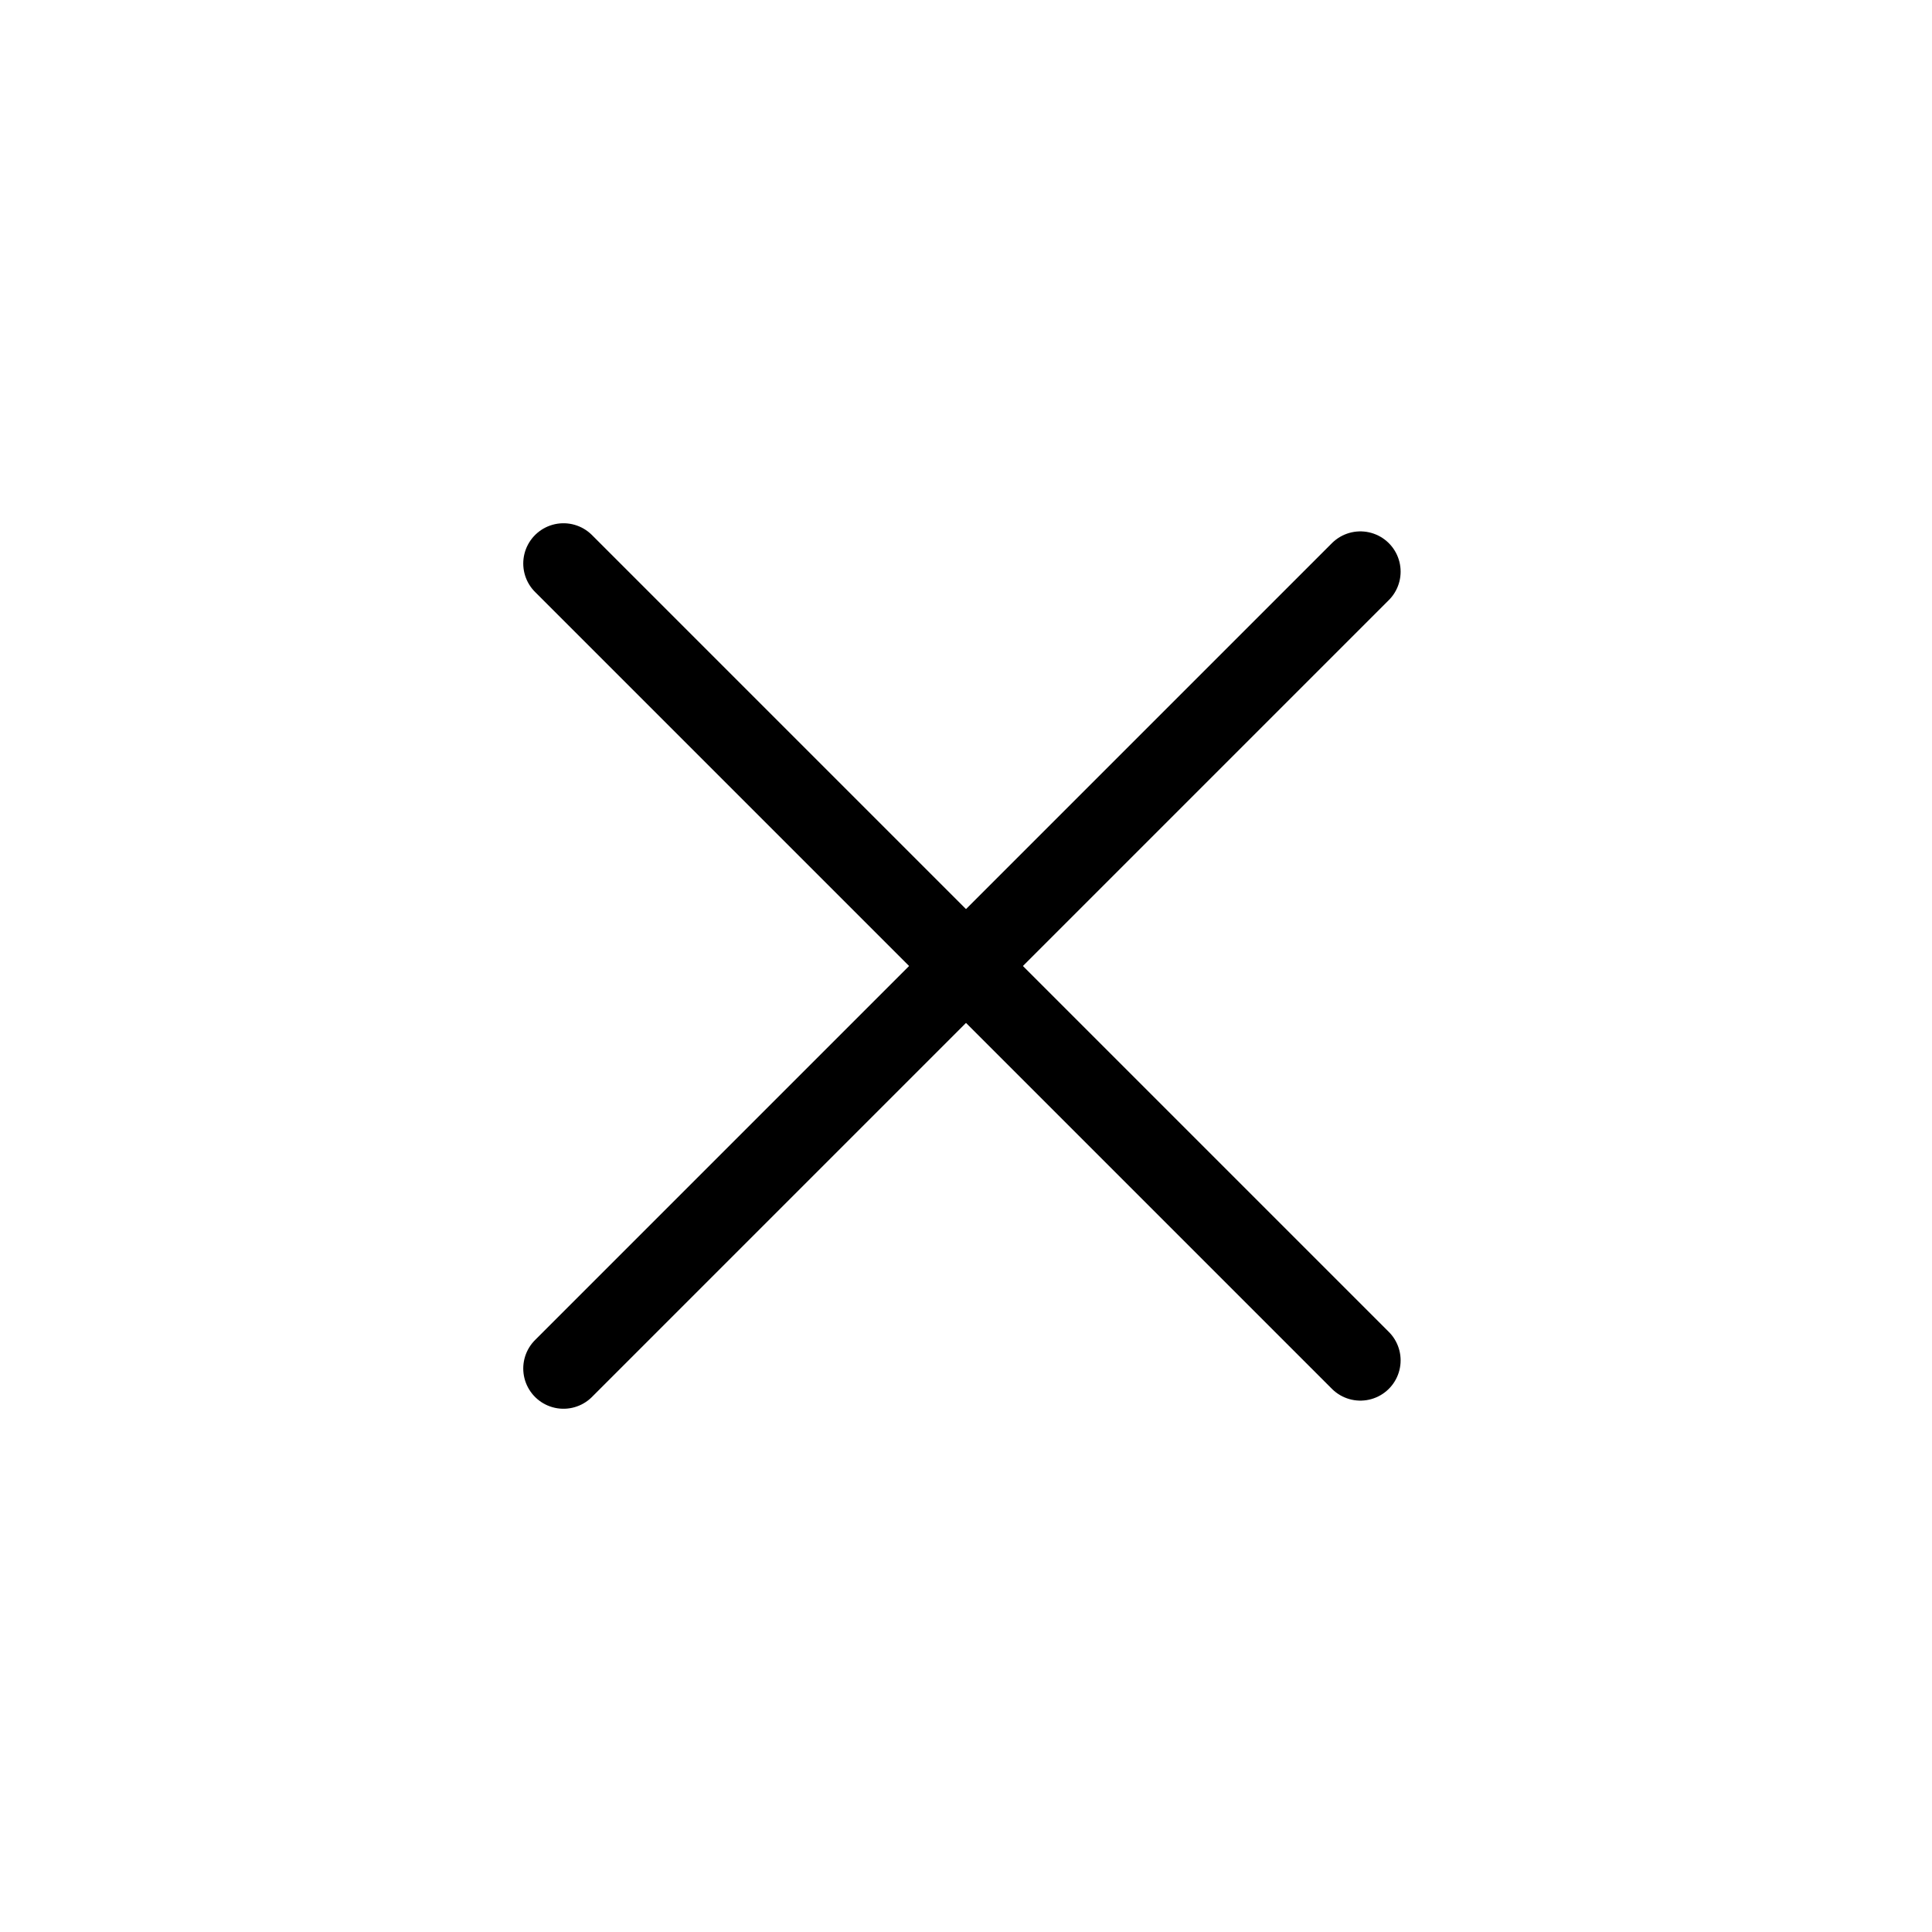
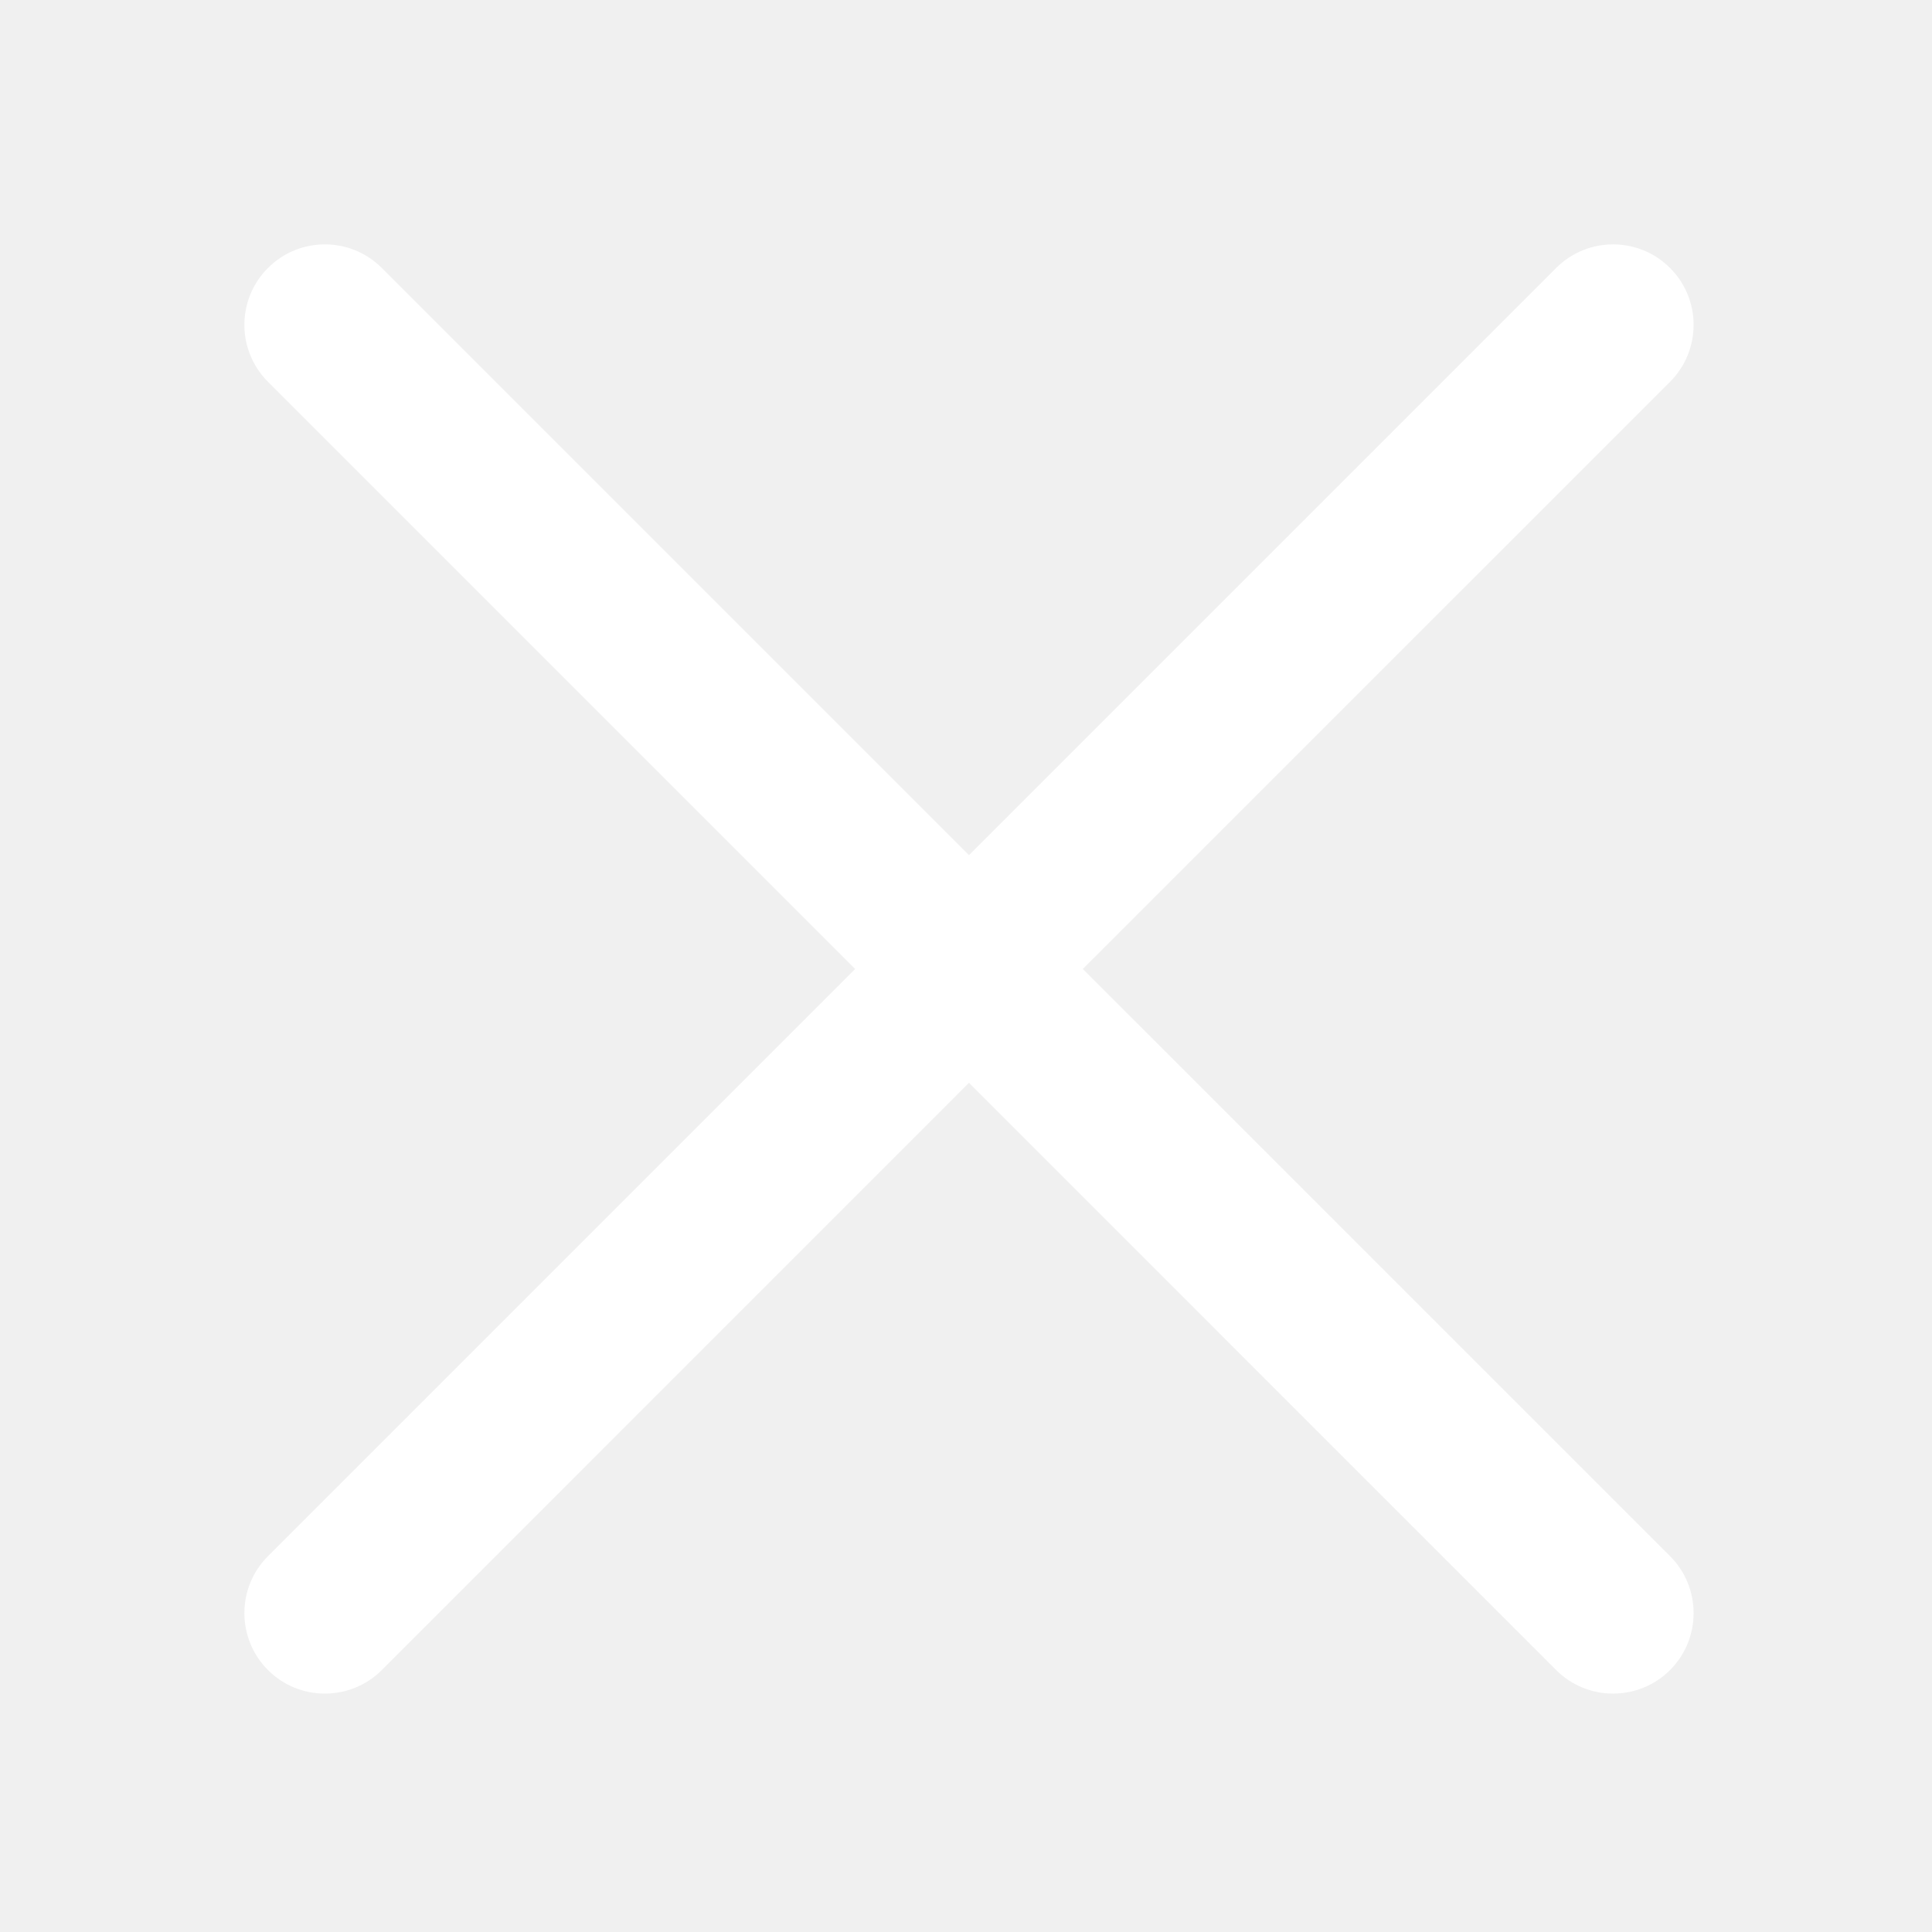
- <svg xmlns="http://www.w3.org/2000/svg" viewBox="0 0 24 24" fill="none">
+ <svg xmlns="http://www.w3.org/2000/svg" width="800px" height="800px" viewBox="0 0 24 24" fill="none">
  <g id="SVGRepo_bgCarrier" stroke-width="0" />
  <g id="SVGRepo_tracerCarrier" stroke-linecap="round" stroke-linejoin="round" />
  <g id="SVGRepo_iconCarrier">
-     <rect width="24" height="24" fill="white" />
-     <path d="M7 17L16.899 7.101" stroke="#000000" stroke-linecap="round" stroke-linejoin="round" />
-     <path d="M7 7L16.899 16.899" stroke="#000000" stroke-linecap="round" stroke-linejoin="round" />
+     <path d="M20.746 3.329C20.355 2.938 19.722 2.938 19.331 3.329L12.037 10.623L4.743 3.329C4.352 2.938 3.719 2.938 3.329 3.329C2.938 3.719 2.938 4.352 3.329 4.743L10.623 12.037L3.329 19.331C2.938 19.722 2.938 20.355 3.329 20.746C3.719 21.136 4.352 21.136 4.743 20.746L12.037 13.451L19.331 20.746C19.722 21.136 20.355 21.136 20.746 20.746C21.136 20.355 21.136 19.722 20.746 19.331L13.451 12.037L20.746 4.743C21.136 4.352 21.136 3.719 20.746 3.329Z" fill="#fff" />
  </g>
</svg>
